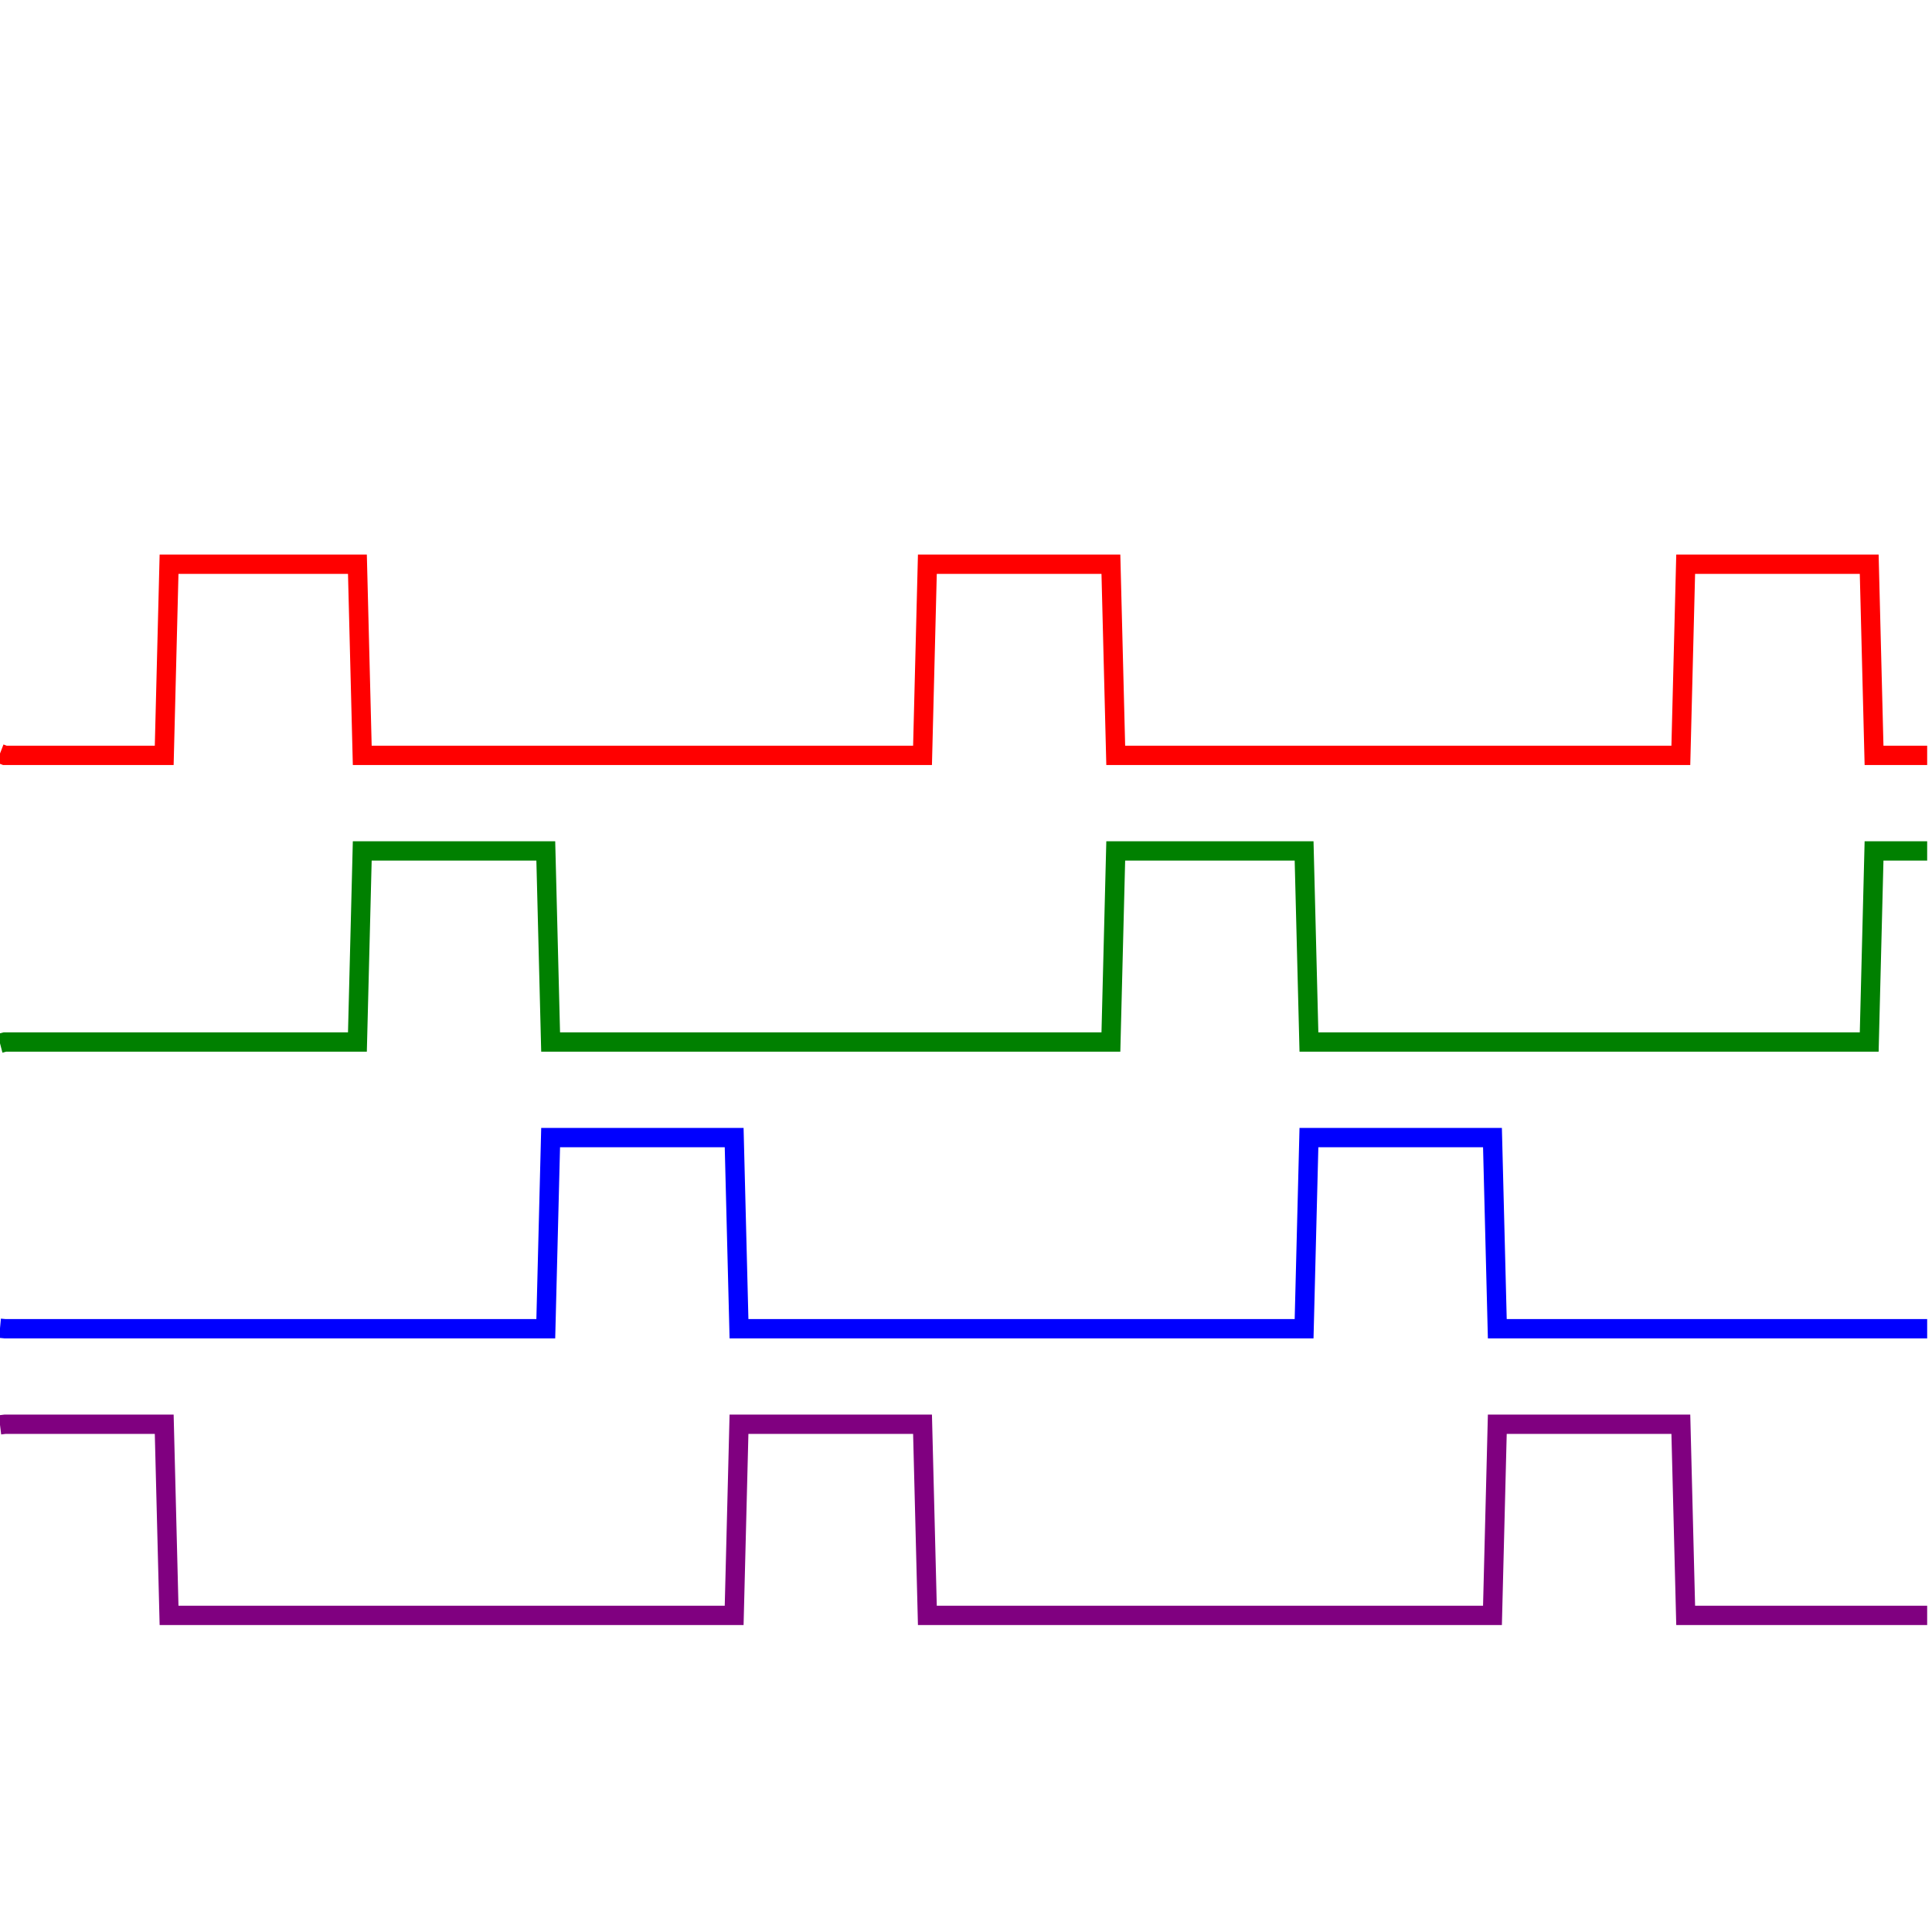
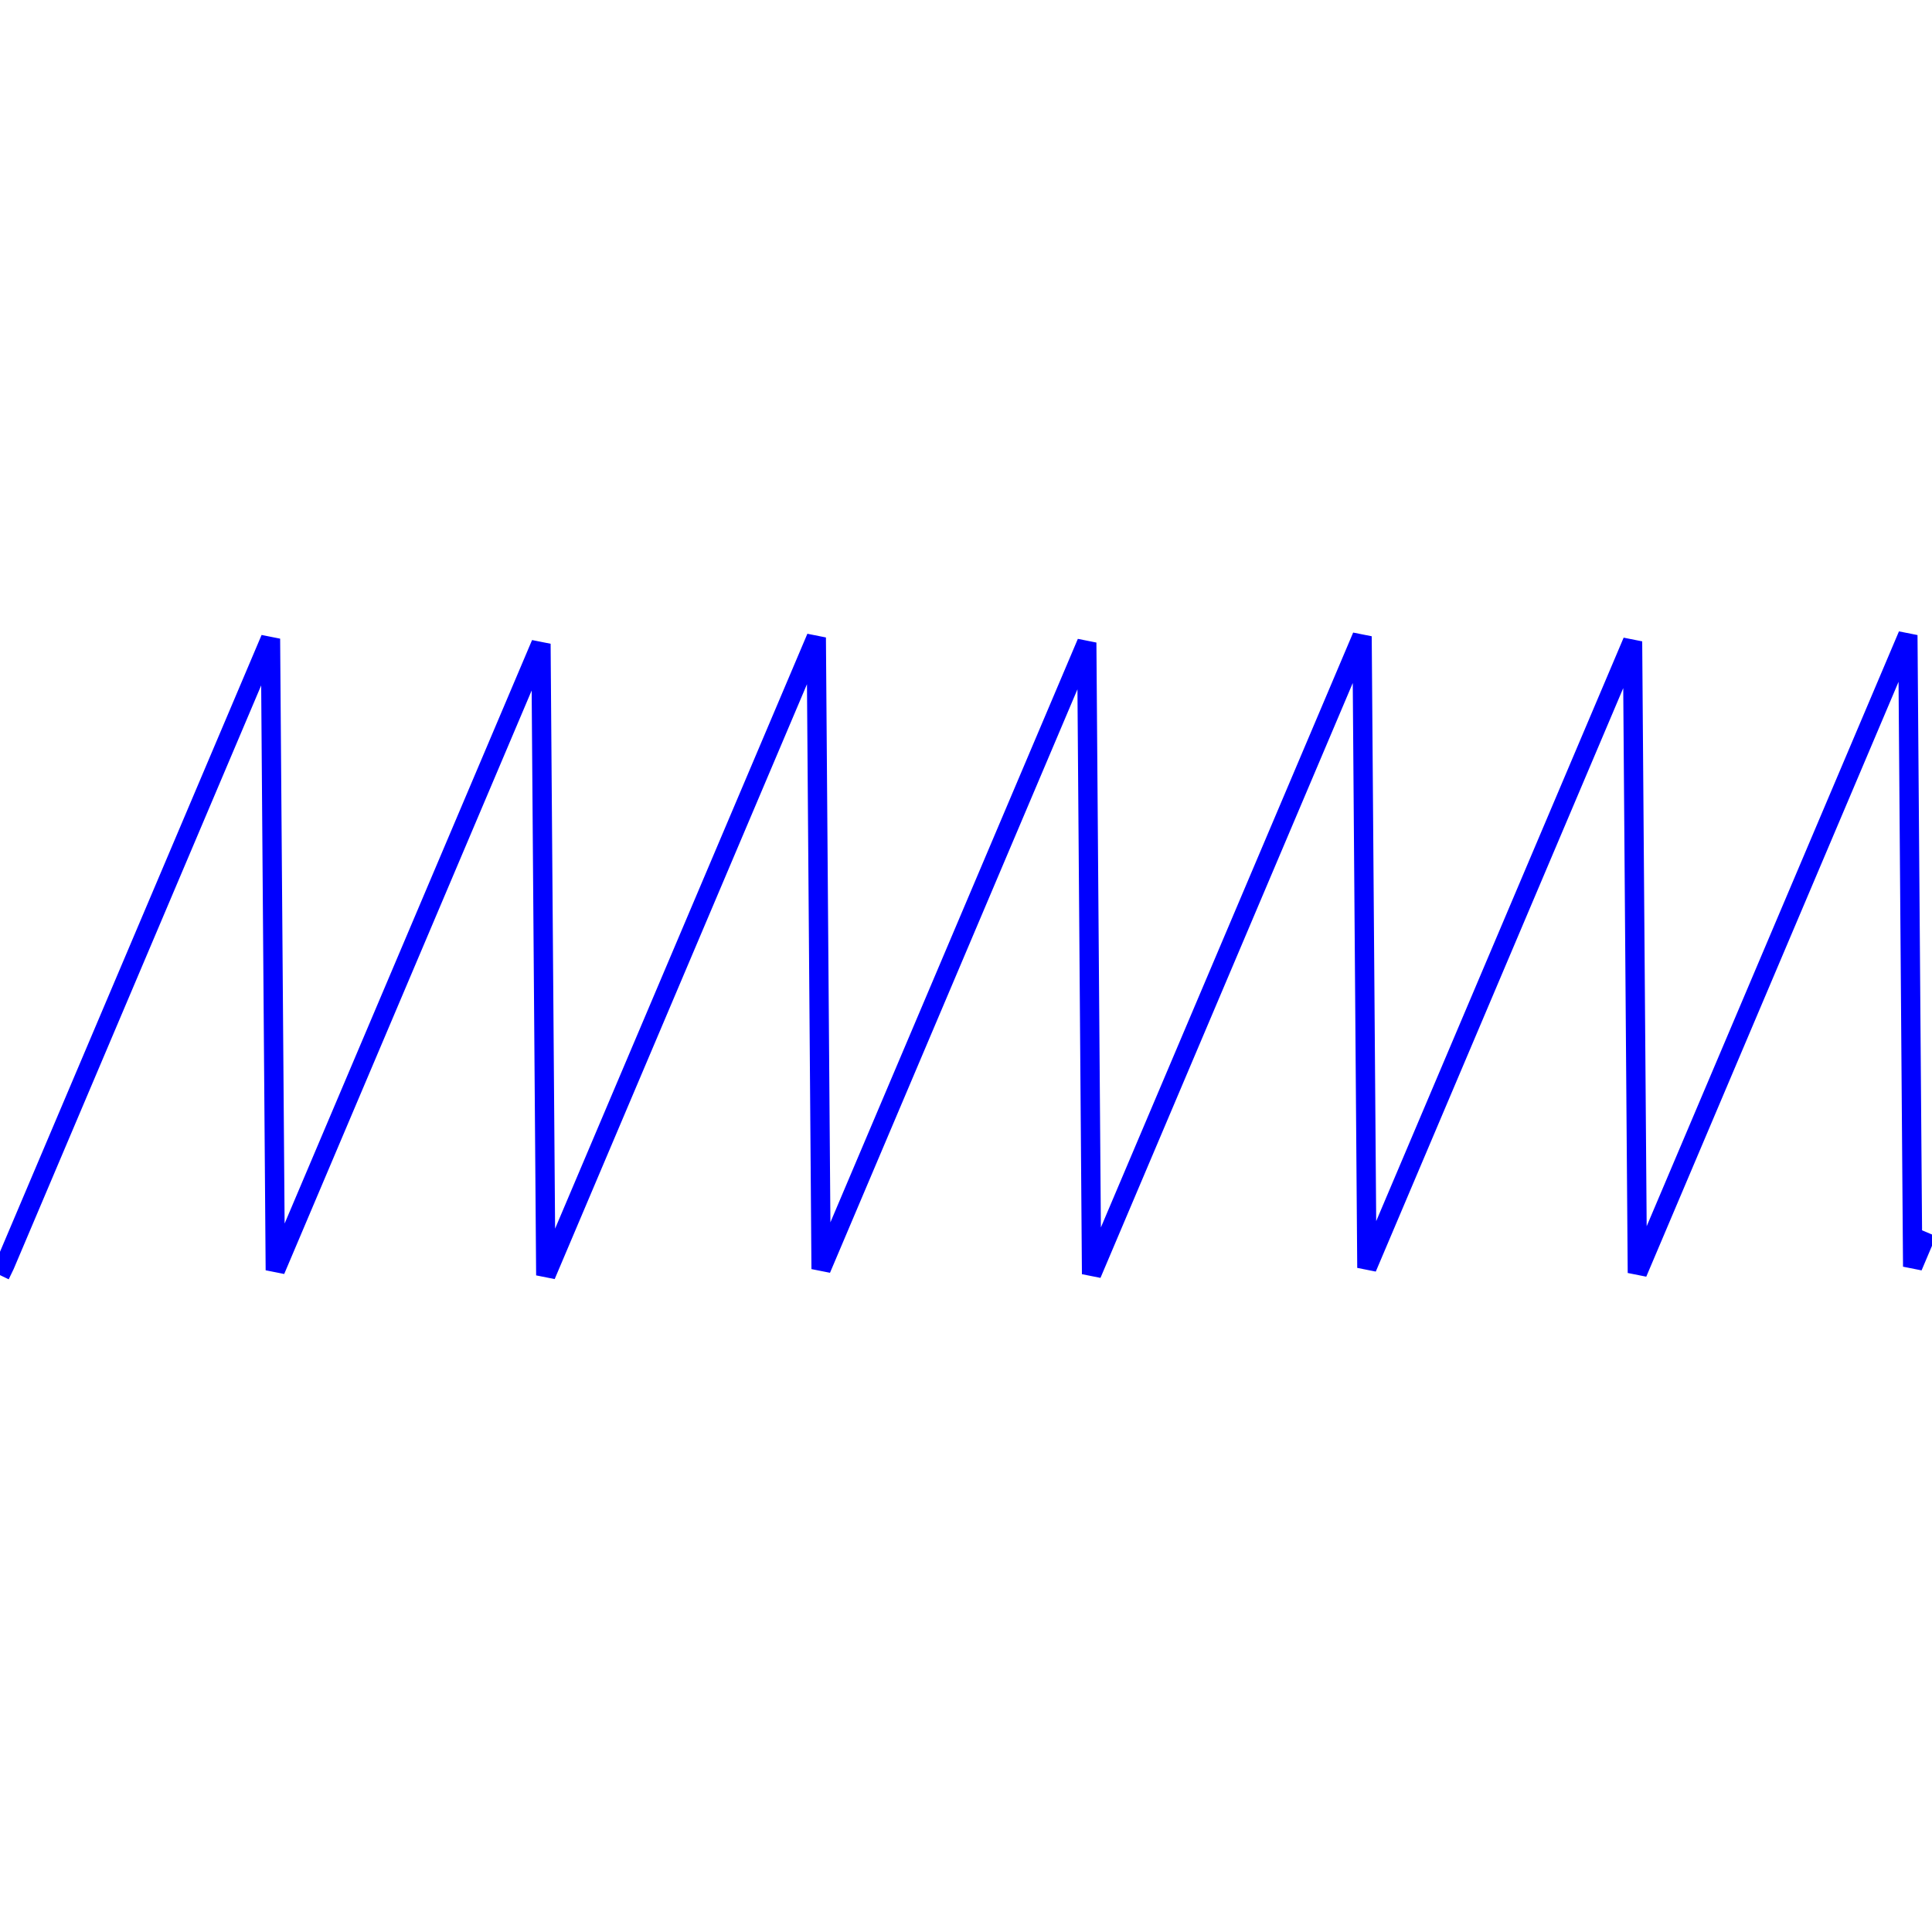
<svg xmlns="http://www.w3.org/2000/svg" width="400" height="400" viewbox="0 0 400 400">
-   <path d="M0 156 L1 156.387 L2 156.387 L3 156.387 L4 156.387 L5 156.387 L6 156.387 L7 156.387 L8 156.387 L9 156.387 L10 156.387 L11 156.387 L12 156.387 L13 156.387 L14 156.387 L15 156.387 L16 156.387 L17 156.387 L18 156.387 L19 156.387 L20 156.387 L21 156.387 L22 156.387 L23 156.387 L24 156.387 L25 156.387 L26 156.387 L27 156.387 L28 156.387 L29 156.387 L30 156.387 L31 156.387 L32 156.387 L33 156.387 L34 156.387 L35 116.818 L36 116.818 L37 116.818 L38 116.818 L39 116.818 L40 116.818 L41 116.818 L42 116.818 L43 116.818 L44 116.818 L45 116.818 L46 116.818 L47 116.818 L48 116.818 L49 116.818 L50 116.818 L51 116.818 L52 116.818 L53 116.818 L54 116.818 L55 116.818 L56 116.818 L57 116.818 L58 116.818 L59 116.818 L60 116.818 L61 116.818 L62 116.818 L63 116.818 L64 116.818 L65 116.818 L66 116.818 L67 116.818 L68 116.818 L69 116.818 L70 116.818 L71 116.818 L72 116.818 L73 116.818 L74 116.818 L75 156.387 L76 156.387 L77 156.387 L78 156.387 L79 156.387 L80 156.387 L81 156.387 L82 156.387 L83 156.387 L84 156.387 L85 156.387 L86 156.387 L87 156.387 L88 156.387 L89 156.387 L90 156.387 L91 156.387 L92 156.387 L93 156.387 L94 156.387 L95 156.387 L96 156.387 L97 156.387 L98 156.387 L99 156.387 L100 156.387 L101 156.387 L102 156.387 L103 156.387 L104 156.387 L105 156.387 L106 156.387 L107 156.387 L108 156.387 L109 156.387 L110 156.387 L111 156.387 L112 156.387 L113 156.387 L114 156.387 L115 156.387 L116 156.387 L117 156.387 L118 156.387 L119 156.387 L120 156.387 L121 156.387 L122 156.387 L123 156.387 L124 156.387 L125 156.387 L126 156.387 L127 156.387 L128 156.387 L129 156.387 L130 156.387 L131 156.387 L132 156.387 L133 156.387 L134 156.387 L135 156.387 L136 156.387 L137 156.387 L138 156.387 L139 156.387 L140 156.387 L141 156.387 L142 156.387 L143 156.387 L144 156.387 L145 156.387 L146 156.387 L147 156.387 L148 156.387 L149 156.387 L150 156.387 L151 156.387 L152 156.387 L153 156.387 L154 156.387 L155 156.387 L156 156.387 L157 156.387 L158 156.387 L159 156.387 L160 156.387 L161 156.387 L162 156.387 L163 156.387 L164 156.387 L165 156.387 L166 156.387 L167 156.387 L168 156.387 L169 156.387 L170 156.387 L171 156.387 L172 156.387 L173 156.387 L174 156.387 L175 156.387 L176 156.387 L177 156.387 L178 156.387 L179 156.387 L180 156.387 L181 156.387 L182 156.387 L183 156.387 L184 156.387 L185 156.387 L186 156.387 L187 156.387 L188 156.387 L189 156.387 L190 156.387 L191 156.387 L192 116.818 L193 116.818 L194 116.818 L195 116.818 L196 116.818 L197 116.818 L198 116.818 L199 116.818 L200 116.818 L201 116.818 L202 116.818 L203 116.818 L204 116.818 L205 116.818 L206 116.818 L207 116.818 L208 116.818 L209 116.818 L210 116.818 L211 116.818 L212 116.818 L213 116.818 L214 116.818 L215 116.818 L216 116.818 L217 116.818 L218 116.818 L219 116.818 L220 116.818 L221 116.818 L222 116.818 L223 116.818 L224 116.818 L225 116.818 L226 116.818 L227 116.818 L228 116.818 L229 116.818 L230 116.818 L231 156.387 L232 156.387 L233 156.387 L234 156.387 L235 156.387 L236 156.387 L237 156.387 L238 156.387 L239 156.387 L240 156.387 L241 156.387 L242 156.387 L243 156.387 L244 156.387 L245 156.387 L246 156.387 L247 156.387 L248 156.387 L249 156.387 L250 156.387 L251 156.387 L252 156.387 L253 156.387 L254 156.387 L255 156.387 L256 156.387 L257 156.387 L258 156.387 L259 156.387 L260 156.387 L261 156.387 L262 156.387 L263 156.387 L264 156.387 L265 156.387 L266 156.387 L267 156.387 L268 156.387 L269 156.387 L270 156.387 L271 156.387 L272 156.387 L273 156.387 L274 156.387 L275 156.387 L276 156.387 L277 156.387 L278 156.387 L279 156.387 L280 156.387 L281 156.387 L282 156.387 L283 156.387 L284 156.387 L285 156.387 L286 156.387 L287 156.387 L288 156.387 L289 156.387 L290 156.387 L291 156.387 L292 156.387 L293 156.387 L294 156.387 L295 156.387 L296 156.387 L297 156.387 L298 156.387 L299 156.387 L300 156.387 L301 156.387 L302 156.387 L303 156.387 L304 156.387 L305 156.387 L306 156.387 L307 156.387 L308 156.387 L309 156.387 L310 156.387 L311 156.387 L312 156.387 L313 156.387 L314 156.387 L315 156.387 L316 156.387 L317 156.387 L318 156.387 L319 156.387 L320 156.387 L321 156.387 L322 156.387 L323 156.387 L324 156.387 L325 156.387 L326 156.387 L327 156.387 L328 156.387 L329 156.387 L330 156.387 L331 156.387 L332 156.387 L333 156.387 L334 156.387 L335 156.387 L336 156.387 L337 156.387 L338 156.387 L339 156.387 L340 156.387 L341 156.387 L342 156.387 L343 156.387 L344 156.387 L345 156.387 L346 156.387 L347 156.387 L348 156.387 L349 116.818 L350 116.818 L351 116.818 L352 116.818 L353 116.818 L354 116.818 L355 116.818 L356 116.818 L357 116.818 L358 116.818 L359 116.818 L360 116.818 L361 116.818 L362 116.818 L363 116.818 L364 116.818 L365 116.818 L366 116.818 L367 116.818 L368 116.818 L369 116.818 L370 116.818 L371 116.818 L372 116.818 L373 116.818 L374 116.818 L375 116.818 L376 116.818 L377 116.818 L378 116.818 L379 116.818 L380 116.818 L381 116.818 L382 116.818 L383 116.818 L384 116.818 L385 116.818 L386 116.818 L387 116.818 L388 156.387 L389 156.387 L390 156.387 L391 156.387 L392 156.387 L393 156.387 L394 156.387 L395 156.387 L396 156.387 L397 156.387 L398 156.387 L399 156.387 " stroke="red" stroke-width="4" fill="none" />
-   <path d="M0 216 L1 215.741 L2 215.741 L3 215.741 L4 215.741 L5 215.741 L6 215.741 L7 215.741 L8 215.741 L9 215.741 L10 215.741 L11 215.741 L12 215.741 L13 215.741 L14 215.741 L15 215.741 L16 215.741 L17 215.741 L18 215.741 L19 215.741 L20 215.741 L21 215.741 L22 215.741 L23 215.741 L24 215.741 L25 215.741 L26 215.741 L27 215.741 L28 215.741 L29 215.741 L30 215.741 L31 215.741 L32 215.741 L33 215.741 L34 215.741 L35 215.741 L36 215.741 L37 215.741 L38 215.741 L39 215.741 L40 215.741 L41 215.741 L42 215.741 L43 215.741 L44 215.741 L45 215.741 L46 215.741 L47 215.741 L48 215.741 L49 215.741 L50 215.741 L51 215.741 L52 215.741 L53 215.741 L54 215.741 L55 215.741 L56 215.741 L57 215.741 L58 215.741 L59 215.741 L60 215.741 L61 215.741 L62 215.741 L63 215.741 L64 215.741 L65 215.741 L66 215.741 L67 215.741 L68 215.741 L69 215.741 L70 215.741 L71 215.741 L72 215.741 L73 215.741 L74 215.741 L75 176.172 L76 176.172 L77 176.172 L78 176.172 L79 176.172 L80 176.172 L81 176.172 L82 176.172 L83 176.172 L84 176.172 L85 176.172 L86 176.172 L87 176.172 L88 176.172 L89 176.172 L90 176.172 L91 176.172 L92 176.172 L93 176.172 L94 176.172 L95 176.172 L96 176.172 L97 176.172 L98 176.172 L99 176.172 L100 176.172 L101 176.172 L102 176.172 L103 176.172 L104 176.172 L105 176.172 L106 176.172 L107 176.172 L108 176.172 L109 176.172 L110 176.172 L111 176.172 L112 176.172 L113 176.172 L114 215.741 L115 215.741 L116 215.741 L117 215.741 L118 215.741 L119 215.741 L120 215.741 L121 215.741 L122 215.741 L123 215.741 L124 215.741 L125 215.741 L126 215.741 L127 215.741 L128 215.741 L129 215.741 L130 215.741 L131 215.741 L132 215.741 L133 215.741 L134 215.741 L135 215.741 L136 215.741 L137 215.741 L138 215.741 L139 215.741 L140 215.741 L141 215.741 L142 215.741 L143 215.741 L144 215.741 L145 215.741 L146 215.741 L147 215.741 L148 215.741 L149 215.741 L150 215.741 L151 215.741 L152 215.741 L153 215.741 L154 215.741 L155 215.741 L156 215.741 L157 215.741 L158 215.741 L159 215.741 L160 215.741 L161 215.741 L162 215.741 L163 215.741 L164 215.741 L165 215.741 L166 215.741 L167 215.741 L168 215.741 L169 215.741 L170 215.741 L171 215.741 L172 215.741 L173 215.741 L174 215.741 L175 215.741 L176 215.741 L177 215.741 L178 215.741 L179 215.741 L180 215.741 L181 215.741 L182 215.741 L183 215.741 L184 215.741 L185 215.741 L186 215.741 L187 215.741 L188 215.741 L189 215.741 L190 215.741 L191 215.741 L192 215.741 L193 215.741 L194 215.741 L195 215.741 L196 215.741 L197 215.741 L198 215.741 L199 215.741 L200 215.741 L201 215.741 L202 215.741 L203 215.741 L204 215.741 L205 215.741 L206 215.741 L207 215.741 L208 215.741 L209 215.741 L210 215.741 L211 215.741 L212 215.741 L213 215.741 L214 215.741 L215 215.741 L216 215.741 L217 215.741 L218 215.741 L219 215.741 L220 215.741 L221 215.741 L222 215.741 L223 215.741 L224 215.741 L225 215.741 L226 215.741 L227 215.741 L228 215.741 L229 215.741 L230 215.741 L231 176.172 L232 176.172 L233 176.172 L234 176.172 L235 176.172 L236 176.172 L237 176.172 L238 176.172 L239 176.172 L240 176.172 L241 176.172 L242 176.172 L243 176.172 L244 176.172 L245 176.172 L246 176.172 L247 176.172 L248 176.172 L249 176.172 L250 176.172 L251 176.172 L252 176.172 L253 176.172 L254 176.172 L255 176.172 L256 176.172 L257 176.172 L258 176.172 L259 176.172 L260 176.172 L261 176.172 L262 176.172 L263 176.172 L264 176.172 L265 176.172 L266 176.172 L267 176.172 L268 176.172 L269 176.172 L270 176.172 L271 215.741 L272 215.741 L273 215.741 L274 215.741 L275 215.741 L276 215.741 L277 215.741 L278 215.741 L279 215.741 L280 215.741 L281 215.741 L282 215.741 L283 215.741 L284 215.741 L285 215.741 L286 215.741 L287 215.741 L288 215.741 L289 215.741 L290 215.741 L291 215.741 L292 215.741 L293 215.741 L294 215.741 L295 215.741 L296 215.741 L297 215.741 L298 215.741 L299 215.741 L300 215.741 L301 215.741 L302 215.741 L303 215.741 L304 215.741 L305 215.741 L306 215.741 L307 215.741 L308 215.741 L309 215.741 L310 215.741 L311 215.741 L312 215.741 L313 215.741 L314 215.741 L315 215.741 L316 215.741 L317 215.741 L318 215.741 L319 215.741 L320 215.741 L321 215.741 L322 215.741 L323 215.741 L324 215.741 L325 215.741 L326 215.741 L327 215.741 L328 215.741 L329 215.741 L330 215.741 L331 215.741 L332 215.741 L333 215.741 L334 215.741 L335 215.741 L336 215.741 L337 215.741 L338 215.741 L339 215.741 L340 215.741 L341 215.741 L342 215.741 L343 215.741 L344 215.741 L345 215.741 L346 215.741 L347 215.741 L348 215.741 L349 215.741 L350 215.741 L351 215.741 L352 215.741 L353 215.741 L354 215.741 L355 215.741 L356 215.741 L357 215.741 L358 215.741 L359 215.741 L360 215.741 L361 215.741 L362 215.741 L363 215.741 L364 215.741 L365 215.741 L366 215.741 L367 215.741 L368 215.741 L369 215.741 L370 215.741 L371 215.741 L372 215.741 L373 215.741 L374 215.741 L375 215.741 L376 215.741 L377 215.741 L378 215.741 L379 215.741 L380 215.741 L381 215.741 L382 215.741 L383 215.741 L384 215.741 L385 215.741 L386 215.741 L387 215.741 L388 176.172 L389 176.172 L390 176.172 L391 176.172 L392 176.172 L393 176.172 L394 176.172 L395 176.172 L396 176.172 L397 176.172 L398 176.172 L399 176.172 " stroke="green" stroke-width="4" fill="none" />
-   <path d="M0 275 L1 275.094 L2 275.094 L3 275.094 L4 275.094 L5 275.094 L6 275.094 L7 275.094 L8 275.094 L9 275.094 L10 275.094 L11 275.094 L12 275.094 L13 275.094 L14 275.094 L15 275.094 L16 275.094 L17 275.094 L18 275.094 L19 275.094 L20 275.094 L21 275.094 L22 275.094 L23 275.094 L24 275.094 L25 275.094 L26 275.094 L27 275.094 L28 275.094 L29 275.094 L30 275.094 L31 275.094 L32 275.094 L33 275.094 L34 275.094 L35 275.094 L36 275.094 L37 275.094 L38 275.094 L39 275.094 L40 275.094 L41 275.094 L42 275.094 L43 275.094 L44 275.094 L45 275.094 L46 275.094 L47 275.094 L48 275.094 L49 275.094 L50 275.094 L51 275.094 L52 275.094 L53 275.094 L54 275.094 L55 275.094 L56 275.094 L57 275.094 L58 275.094 L59 275.094 L60 275.094 L61 275.094 L62 275.094 L63 275.094 L64 275.094 L65 275.094 L66 275.094 L67 275.094 L68 275.094 L69 275.094 L70 275.094 L71 275.094 L72 275.094 L73 275.094 L74 275.094 L75 275.094 L76 275.094 L77 275.094 L78 275.094 L79 275.094 L80 275.094 L81 275.094 L82 275.094 L83 275.094 L84 275.094 L85 275.094 L86 275.094 L87 275.094 L88 275.094 L89 275.094 L90 275.094 L91 275.094 L92 275.094 L93 275.094 L94 275.094 L95 275.094 L96 275.094 L97 275.094 L98 275.094 L99 275.094 L100 275.094 L101 275.094 L102 275.094 L103 275.094 L104 275.094 L105 275.094 L106 275.094 L107 275.094 L108 275.094 L109 275.094 L110 275.094 L111 275.094 L112 275.094 L113 275.094 L114 235.525 L115 235.525 L116 235.525 L117 235.525 L118 235.525 L119 235.525 L120 235.525 L121 235.525 L122 235.525 L123 235.525 L124 235.525 L125 235.525 L126 235.525 L127 235.525 L128 235.525 L129 235.525 L130 235.525 L131 235.525 L132 235.525 L133 235.525 L134 235.525 L135 235.525 L136 235.525 L137 235.525 L138 235.525 L139 235.525 L140 235.525 L141 235.525 L142 235.525 L143 235.525 L144 235.525 L145 235.525 L146 235.525 L147 235.525 L148 235.525 L149 235.525 L150 235.525 L151 235.525 L152 235.525 L153 275.094 L154 275.094 L155 275.094 L156 275.094 L157 275.094 L158 275.094 L159 275.094 L160 275.094 L161 275.094 L162 275.094 L163 275.094 L164 275.094 L165 275.094 L166 275.094 L167 275.094 L168 275.094 L169 275.094 L170 275.094 L171 275.094 L172 275.094 L173 275.094 L174 275.094 L175 275.094 L176 275.094 L177 275.094 L178 275.094 L179 275.094 L180 275.094 L181 275.094 L182 275.094 L183 275.094 L184 275.094 L185 275.094 L186 275.094 L187 275.094 L188 275.094 L189 275.094 L190 275.094 L191 275.094 L192 275.094 L193 275.094 L194 275.094 L195 275.094 L196 275.094 L197 275.094 L198 275.094 L199 275.094 L200 275.094 L201 275.094 L202 275.094 L203 275.094 L204 275.094 L205 275.094 L206 275.094 L207 275.094 L208 275.094 L209 275.094 L210 275.094 L211 275.094 L212 275.094 L213 275.094 L214 275.094 L215 275.094 L216 275.094 L217 275.094 L218 275.094 L219 275.094 L220 275.094 L221 275.094 L222 275.094 L223 275.094 L224 275.094 L225 275.094 L226 275.094 L227 275.094 L228 275.094 L229 275.094 L230 275.094 L231 275.094 L232 275.094 L233 275.094 L234 275.094 L235 275.094 L236 275.094 L237 275.094 L238 275.094 L239 275.094 L240 275.094 L241 275.094 L242 275.094 L243 275.094 L244 275.094 L245 275.094 L246 275.094 L247 275.094 L248 275.094 L249 275.094 L250 275.094 L251 275.094 L252 275.094 L253 275.094 L254 275.094 L255 275.094 L256 275.094 L257 275.094 L258 275.094 L259 275.094 L260 275.094 L261 275.094 L262 275.094 L263 275.094 L264 275.094 L265 275.094 L266 275.094 L267 275.094 L268 275.094 L269 275.094 L270 275.094 L271 235.525 L272 235.525 L273 235.525 L274 235.525 L275 235.525 L276 235.525 L277 235.525 L278 235.525 L279 235.525 L280 235.525 L281 235.525 L282 235.525 L283 235.525 L284 235.525 L285 235.525 L286 235.525 L287 235.525 L288 235.525 L289 235.525 L290 235.525 L291 235.525 L292 235.525 L293 235.525 L294 235.525 L295 235.525 L296 235.525 L297 235.525 L298 235.525 L299 235.525 L300 235.525 L301 235.525 L302 235.525 L303 235.525 L304 235.525 L305 235.525 L306 235.525 L307 235.525 L308 235.525 L309 235.525 L310 275.094 L311 275.094 L312 275.094 L313 275.094 L314 275.094 L315 275.094 L316 275.094 L317 275.094 L318 275.094 L319 275.094 L320 275.094 L321 275.094 L322 275.094 L323 275.094 L324 275.094 L325 275.094 L326 275.094 L327 275.094 L328 275.094 L329 275.094 L330 275.094 L331 275.094 L332 275.094 L333 275.094 L334 275.094 L335 275.094 L336 275.094 L337 275.094 L338 275.094 L339 275.094 L340 275.094 L341 275.094 L342 275.094 L343 275.094 L344 275.094 L345 275.094 L346 275.094 L347 275.094 L348 275.094 L349 275.094 L350 275.094 L351 275.094 L352 275.094 L353 275.094 L354 275.094 L355 275.094 L356 275.094 L357 275.094 L358 275.094 L359 275.094 L360 275.094 L361 275.094 L362 275.094 L363 275.094 L364 275.094 L365 275.094 L366 275.094 L367 275.094 L368 275.094 L369 275.094 L370 275.094 L371 275.094 L372 275.094 L373 275.094 L374 275.094 L375 275.094 L376 275.094 L377 275.094 L378 275.094 L379 275.094 L380 275.094 L381 275.094 L382 275.094 L383 275.094 L384 275.094 L385 275.094 L386 275.094 L387 275.094 L388 275.094 L389 275.094 L390 275.094 L391 275.094 L392 275.094 L393 275.094 L394 275.094 L395 275.094 L396 275.094 L397 275.094 L398 275.094 L399 275.094 " stroke="blue" stroke-width="4" fill="none" />
-   <path d="M0 295 L1 294.878 L2 294.878 L3 294.878 L4 294.878 L5 294.878 L6 294.878 L7 294.878 L8 294.878 L9 294.878 L10 294.878 L11 294.878 L12 294.878 L13 294.878 L14 294.878 L15 294.878 L16 294.878 L17 294.878 L18 294.878 L19 294.878 L20 294.878 L21 294.878 L22 294.878 L23 294.878 L24 294.878 L25 294.878 L26 294.878 L27 294.878 L28 294.878 L29 294.878 L30 294.878 L31 294.878 L32 294.878 L33 294.878 L34 294.878 L35 334.447 L36 334.447 L37 334.447 L38 334.447 L39 334.447 L40 334.447 L41 334.447 L42 334.447 L43 334.447 L44 334.447 L45 334.447 L46 334.447 L47 334.447 L48 334.447 L49 334.447 L50 334.447 L51 334.447 L52 334.447 L53 334.447 L54 334.447 L55 334.447 L56 334.447 L57 334.447 L58 334.447 L59 334.447 L60 334.447 L61 334.447 L62 334.447 L63 334.447 L64 334.447 L65 334.447 L66 334.447 L67 334.447 L68 334.447 L69 334.447 L70 334.447 L71 334.447 L72 334.447 L73 334.447 L74 334.447 L75 334.447 L76 334.447 L77 334.447 L78 334.447 L79 334.447 L80 334.447 L81 334.447 L82 334.447 L83 334.447 L84 334.447 L85 334.447 L86 334.447 L87 334.447 L88 334.447 L89 334.447 L90 334.447 L91 334.447 L92 334.447 L93 334.447 L94 334.447 L95 334.447 L96 334.447 L97 334.447 L98 334.447 L99 334.447 L100 334.447 L101 334.447 L102 334.447 L103 334.447 L104 334.447 L105 334.447 L106 334.447 L107 334.447 L108 334.447 L109 334.447 L110 334.447 L111 334.447 L112 334.447 L113 334.447 L114 334.447 L115 334.447 L116 334.447 L117 334.447 L118 334.447 L119 334.447 L120 334.447 L121 334.447 L122 334.447 L123 334.447 L124 334.447 L125 334.447 L126 334.447 L127 334.447 L128 334.447 L129 334.447 L130 334.447 L131 334.447 L132 334.447 L133 334.447 L134 334.447 L135 334.447 L136 334.447 L137 334.447 L138 334.447 L139 334.447 L140 334.447 L141 334.447 L142 334.447 L143 334.447 L144 334.447 L145 334.447 L146 334.447 L147 334.447 L148 334.447 L149 334.447 L150 334.447 L151 334.447 L152 334.447 L153 294.878 L154 294.878 L155 294.878 L156 294.878 L157 294.878 L158 294.878 L159 294.878 L160 294.878 L161 294.878 L162 294.878 L163 294.878 L164 294.878 L165 294.878 L166 294.878 L167 294.878 L168 294.878 L169 294.878 L170 294.878 L171 294.878 L172 294.878 L173 294.878 L174 294.878 L175 294.878 L176 294.878 L177 294.878 L178 294.878 L179 294.878 L180 294.878 L181 294.878 L182 294.878 L183 294.878 L184 294.878 L185 294.878 L186 294.878 L187 294.878 L188 294.878 L189 294.878 L190 294.878 L191 294.878 L192 334.447 L193 334.447 L194 334.447 L195 334.447 L196 334.447 L197 334.447 L198 334.447 L199 334.447 L200 334.447 L201 334.447 L202 334.447 L203 334.447 L204 334.447 L205 334.447 L206 334.447 L207 334.447 L208 334.447 L209 334.447 L210 334.447 L211 334.447 L212 334.447 L213 334.447 L214 334.447 L215 334.447 L216 334.447 L217 334.447 L218 334.447 L219 334.447 L220 334.447 L221 334.447 L222 334.447 L223 334.447 L224 334.447 L225 334.447 L226 334.447 L227 334.447 L228 334.447 L229 334.447 L230 334.447 L231 334.447 L232 334.447 L233 334.447 L234 334.447 L235 334.447 L236 334.447 L237 334.447 L238 334.447 L239 334.447 L240 334.447 L241 334.447 L242 334.447 L243 334.447 L244 334.447 L245 334.447 L246 334.447 L247 334.447 L248 334.447 L249 334.447 L250 334.447 L251 334.447 L252 334.447 L253 334.447 L254 334.447 L255 334.447 L256 334.447 L257 334.447 L258 334.447 L259 334.447 L260 334.447 L261 334.447 L262 334.447 L263 334.447 L264 334.447 L265 334.447 L266 334.447 L267 334.447 L268 334.447 L269 334.447 L270 334.447 L271 334.447 L272 334.447 L273 334.447 L274 334.447 L275 334.447 L276 334.447 L277 334.447 L278 334.447 L279 334.447 L280 334.447 L281 334.447 L282 334.447 L283 334.447 L284 334.447 L285 334.447 L286 334.447 L287 334.447 L288 334.447 L289 334.447 L290 334.447 L291 334.447 L292 334.447 L293 334.447 L294 334.447 L295 334.447 L296 334.447 L297 334.447 L298 334.447 L299 334.447 L300 334.447 L301 334.447 L302 334.447 L303 334.447 L304 334.447 L305 334.447 L306 334.447 L307 334.447 L308 334.447 L309 334.447 L310 294.878 L311 294.878 L312 294.878 L313 294.878 L314 294.878 L315 294.878 L316 294.878 L317 294.878 L318 294.878 L319 294.878 L320 294.878 L321 294.878 L322 294.878 L323 294.878 L324 294.878 L325 294.878 L326 294.878 L327 294.878 L328 294.878 L329 294.878 L330 294.878 L331 294.878 L332 294.878 L333 294.878 L334 294.878 L335 294.878 L336 294.878 L337 294.878 L338 294.878 L339 294.878 L340 294.878 L341 294.878 L342 294.878 L343 294.878 L344 294.878 L345 294.878 L346 294.878 L347 294.878 L348 294.878 L349 334.447 L350 334.447 L351 334.447 L352 334.447 L353 334.447 L354 334.447 L355 334.447 L356 334.447 L357 334.447 L358 334.447 L359 334.447 L360 334.447 L361 334.447 L362 334.447 L363 334.447 L364 334.447 L365 334.447 L366 334.447 L367 334.447 L368 334.447 L369 334.447 L370 334.447 L371 334.447 L372 334.447 L373 334.447 L374 334.447 L375 334.447 L376 334.447 L377 334.447 L378 334.447 L379 334.447 L380 334.447 L381 334.447 L382 334.447 L383 334.447 L384 334.447 L385 334.447 L386 334.447 L387 334.447 L388 334.447 L389 334.447 L390 334.447 L391 334.447 L392 334.447 L393 334.447 L394 334.447 L395 334.447 L396 334.447 L397 334.447 L398 334.447 L399 334.447 " stroke="purple" stroke-width="4" fill="none" />
+   <path d="M0 264 L1 261.93 L2 259.572 L3 257.214 L4 254.856 L5 252.498 L6 250.14 L7 247.782 L8 245.424 L9 243.066 L10 240.708 L11 238.35 L12 235.992 L13 233.634 L14 231.276 L15 228.918 L16 226.56 L17 224.202 L18 221.845 L19 219.487 L20 217.129 L21 214.771 L22 212.413 L23 210.055 L24 207.697 L25 205.339 L26 202.981 L27 200.623 L28 198.265 L29 195.907 L30 193.549 L31 191.191 L32 188.833 L33 186.475 L34 184.117 L35 181.759 L36 179.401 L37 177.044 L38 174.686 L39 172.328 L40 169.97 L41 167.612 L42 165.254 L43 162.896 L44 160.538 L45 158.18 L46 155.822 L47 153.464 L48 151.106 L49 148.748 L50 146.39 L51 144.032 L52 141.674 L53 139.316 L54 136.958 L55 134.6 L56 132.243 L57 262.985 L58 260.627 L59 258.269 L60 255.911 L61 253.553 L62 251.195 L63 248.837 L64 246.479 L65 244.121 L66 241.763 L67 239.405 L68 237.047 L69 234.689 L70 232.331 L71 229.973 L72 227.615 L73 225.257 L74 222.899 L75 220.541 L76 218.184 L77 215.826 L78 213.468 L79 211.11 L80 208.752 L81 206.394 L82 204.036 L83 201.678 L84 199.32 L85 196.962 L86 194.604 L87 192.246 L88 189.888 L89 187.53 L90 185.172 L91 182.814 L92 180.456 L93 178.098 L94 175.74 L95 173.383 L96 171.025 L97 168.667 L98 166.309 L99 163.951 L100 161.593 L101 159.235 L102 156.877 L103 154.519 L104 152.161 L105 149.803 L106 147.445 L107 145.087 L108 142.729 L109 140.371 L110 138.013 L111 135.655 L112 133.297 L113 264.039 L114 261.682 L115 259.324 L116 256.966 L117 254.608 L118 252.25 L119 249.892 L120 247.534 L121 245.176 L122 242.818 L123 240.46 L124 238.102 L125 235.744 L126 233.386 L127 231.028 L128 228.67 L129 226.312 L130 223.954 L131 221.596 L132 219.238 L133 216.881 L134 214.523 L135 212.165 L136 209.807 L137 207.449 L138 205.091 L139 202.733 L140 200.375 L141 198.017 L142 195.659 L143 193.301 L144 190.943 L145 188.585 L146 186.227 L147 183.869 L148 181.511 L149 179.153 L150 176.795 L151 174.437 L152 172.08 L153 169.722 L154 167.364 L155 165.006 L156 162.648 L157 160.29 L158 157.932 L159 155.574 L160 153.216 L161 150.858 L162 148.5 L163 146.142 L164 143.784 L165 141.426 L166 139.068 L167 136.71 L168 134.352 L169 131.994 L170 262.736 L171 260.379 L172 258.021 L173 255.663 L174 253.305 L175 250.947 L176 248.589 L177 246.231 L178 243.873 L179 241.515 L180 239.157 L181 236.799 L182 234.441 L183 232.083 L184 229.725 L185 227.367 L186 225.009 L187 222.651 L188 220.293 L189 217.935 L190 215.578 L191 213.22 L192 210.862 L193 208.504 L194 206.146 L195 203.788 L196 201.43 L197 199.072 L198 196.714 L199 194.356 L200 191.998 L201 189.64 L202 187.282 L203 184.924 L204 182.566 L205 180.208 L206 177.85 L207 175.492 L208 173.134 L209 170.777 L210 168.419 L211 166.061 L212 163.703 L213 161.345 L214 158.987 L215 156.629 L216 154.271 L217 151.913 L218 149.555 L219 147.197 L220 144.839 L221 142.481 L222 140.123 L223 137.765 L224 135.407 L225 133.049 L226 263.791 L227 261.433 L228 259.076 L229 256.718 L230 254.36 L231 252.002 L232 249.644 L233 247.286 L234 244.928 L235 242.57 L236 240.212 L237 237.854 L238 235.496 L239 233.138 L240 230.78 L241 228.422 L242 226.064 L243 223.706 L244 221.348 L245 218.99 L246 216.632 L247 214.274 L248 211.917 L249 209.559 L250 207.201 L251 204.843 L252 202.485 L253 200.127 L254 197.769 L255 195.411 L256 193.053 L257 190.695 L258 188.337 L259 185.979 L260 183.621 L261 181.263 L262 178.905 L263 176.547 L264 174.189 L265 171.831 L266 169.473 L267 167.116 L268 164.758 L269 162.4 L270 160.042 L271 157.684 L272 155.326 L273 152.968 L274 150.61 L275 148.252 L276 145.894 L277 143.536 L278 141.178 L279 138.82 L280 136.462 L281 134.104 L282 131.746 L283 262.488 L284 260.13 L285 257.772 L286 255.415 L287 253.057 L288 250.699 L289 248.341 L290 245.983 L291 243.625 L292 241.267 L293 238.909 L294 236.551 L295 234.193 L296 231.835 L297 229.477 L298 227.119 L299 224.761 L300 222.403 L301 220.045 L302 217.687 L303 215.329 L304 212.971 L305 210.614 L306 208.256 L307 205.898 L308 203.54 L309 201.182 L310 198.824 L311 196.466 L312 194.108 L313 191.75 L314 189.392 L315 187.034 L316 184.676 L317 182.318 L318 179.96 L319 177.602 L320 175.244 L321 172.886 L322 170.528 L323 168.17 L324 165.813 L325 163.455 L326 161.097 L327 158.739 L328 156.381 L329 154.023 L330 151.665 L331 149.307 L332 146.949 L333 144.591 L334 142.233 L335 139.875 L336 137.517 L337 135.159 L338 132.801 L339 263.543 L340 261.185 L341 258.827 L342 256.469 L343 254.112 L344 251.754 L345 249.396 L346 247.038 L347 244.68 L348 242.322 L349 239.964 L350 237.606 L351 235.248 L352 232.89 L353 230.532 L354 228.174 L355 225.816 L356 223.458 L357 221.1 L358 218.742 L359 216.384 L360 214.026 L361 211.668 L362 209.311 L363 206.953 L364 204.595 L365 202.237 L366 199.879 L367 197.521 L368 195.163 L369 192.805 L370 190.447 L371 188.089 L372 185.731 L373 183.373 L374 181.015 L375 178.657 L376 176.299 L377 173.941 L378 171.583 L379 169.225 L380 166.867 L381 164.51 L382 162.152 L383 159.794 L384 157.436 L385 155.078 L386 152.72 L387 150.362 L388 148.004 L389 145.646 L390 143.288 L391 140.93 L392 138.572 L393 136.214 L394 133.856 L395 131.498 L396 262.24 L397 259.882 L398 257.524 L399 255.166 " stroke="blue" stroke-width="4" fill="none" />
</svg>
